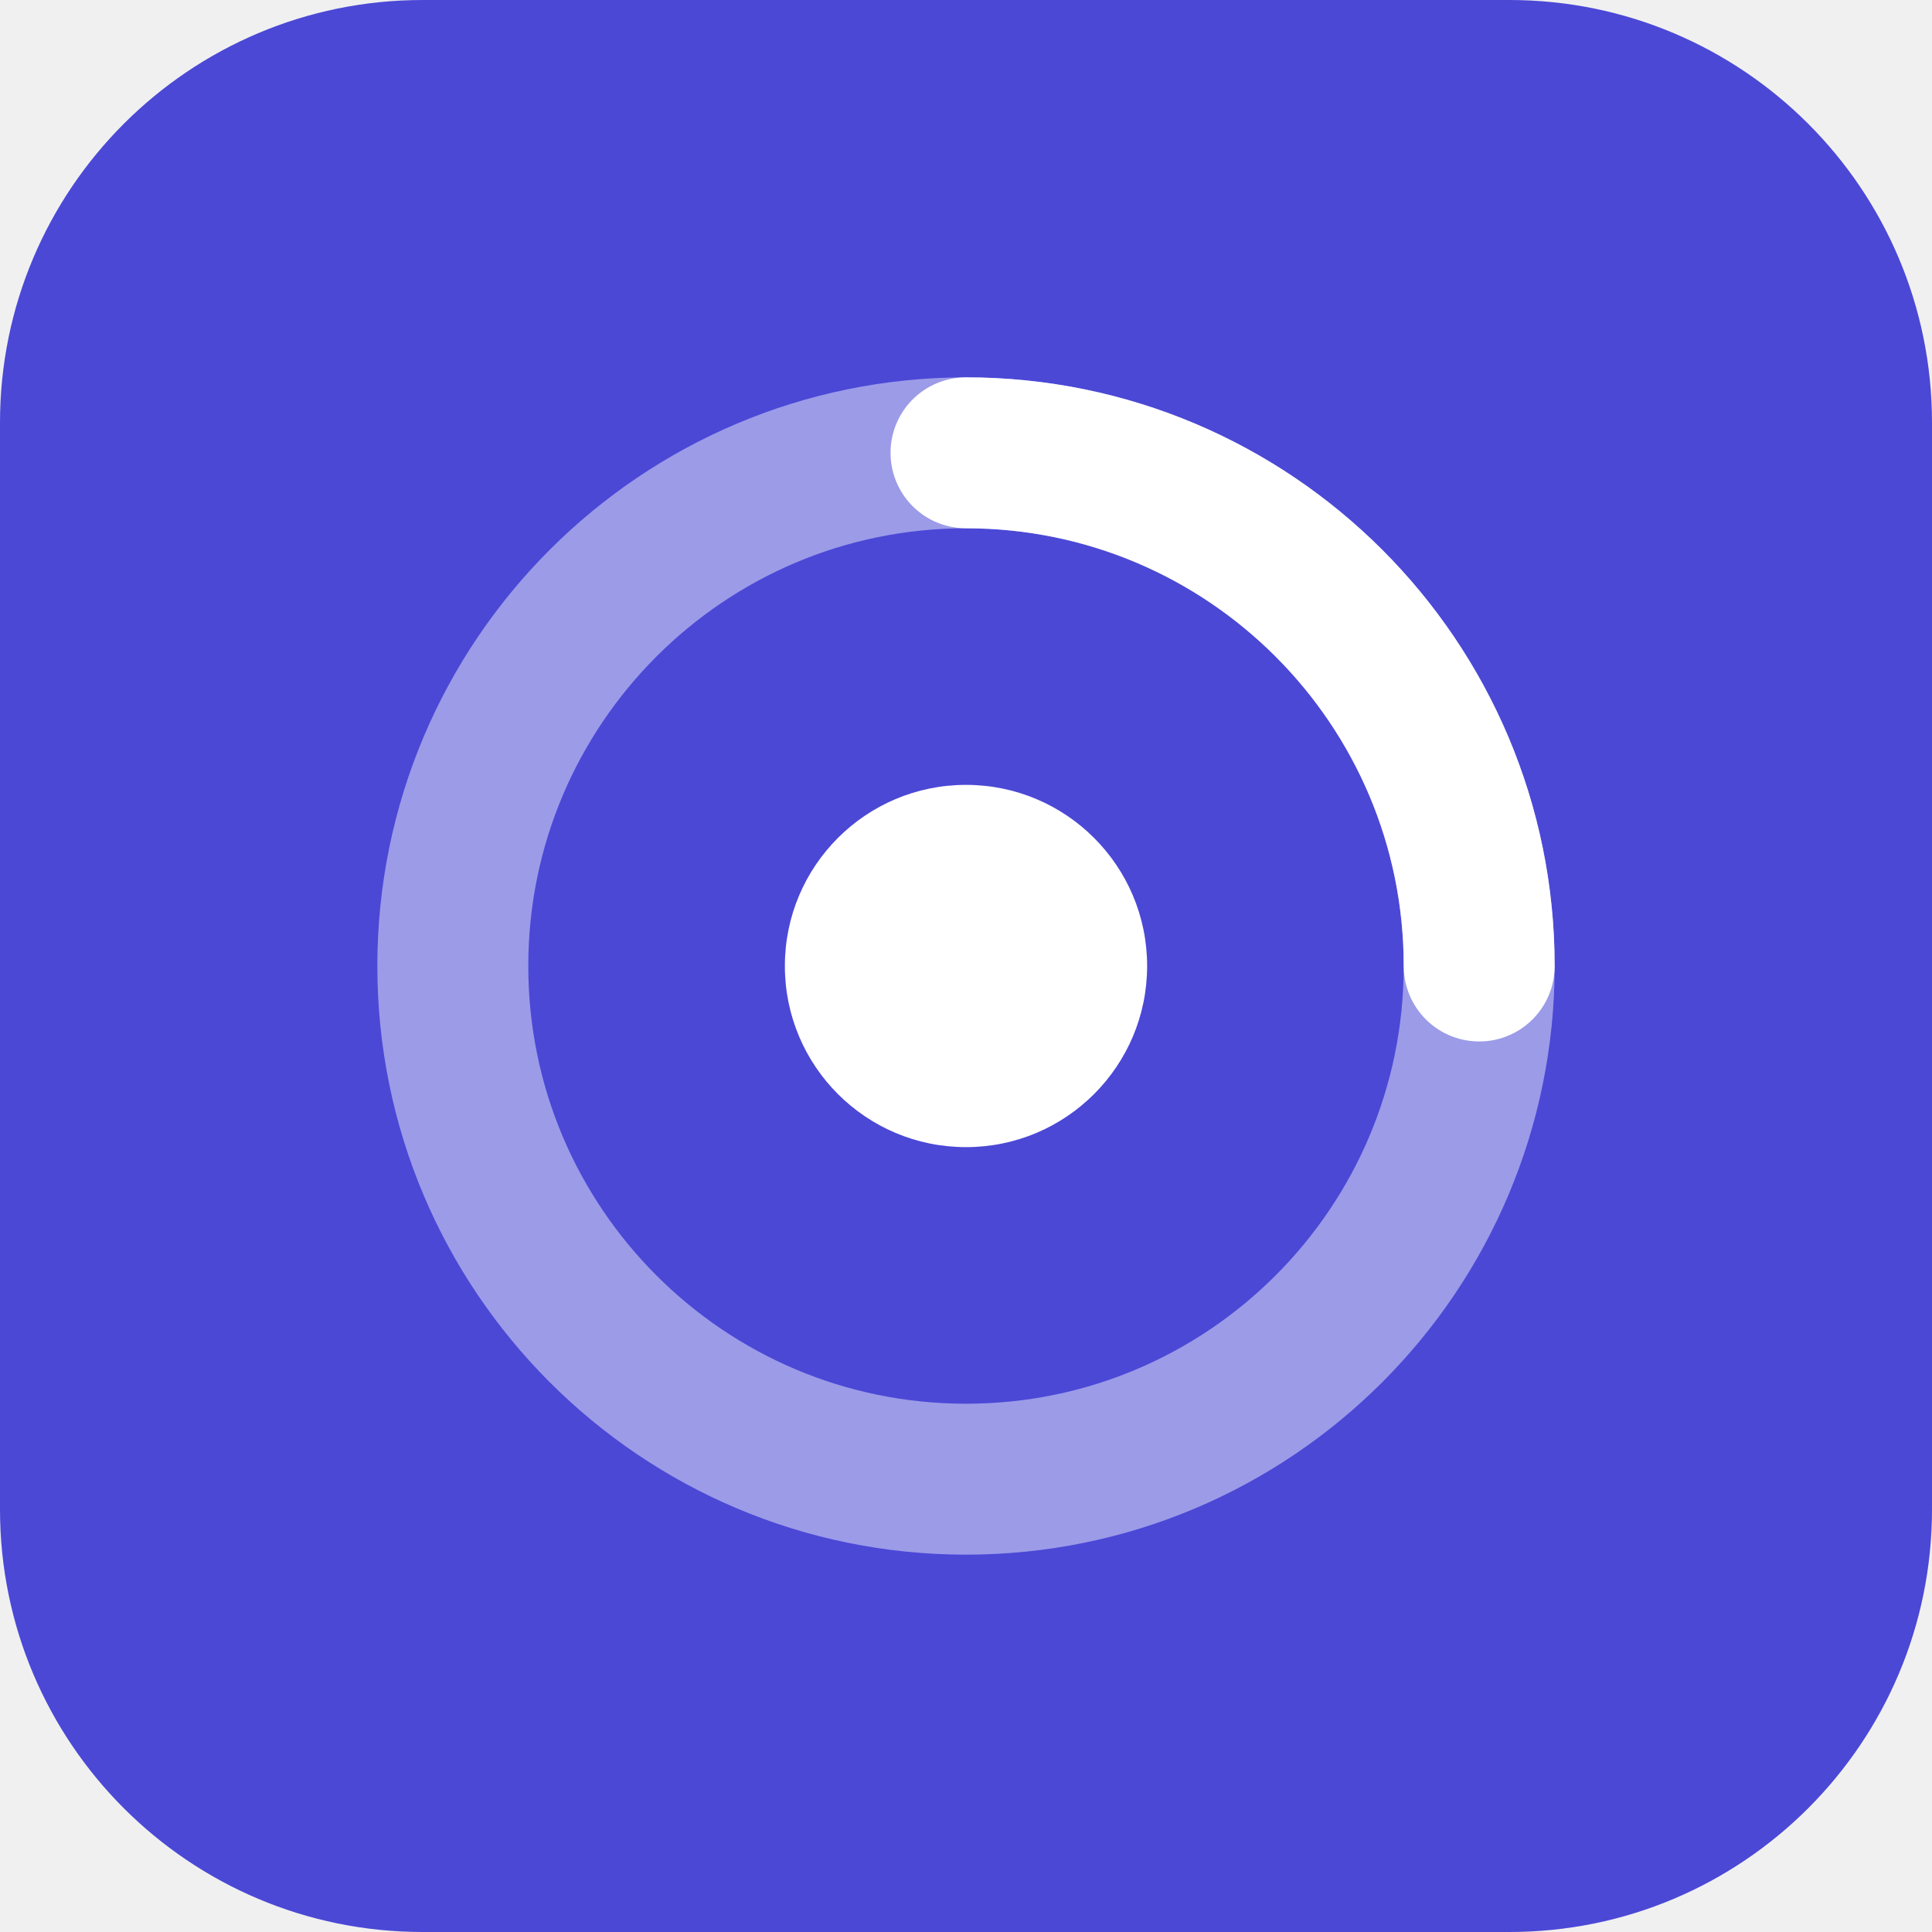
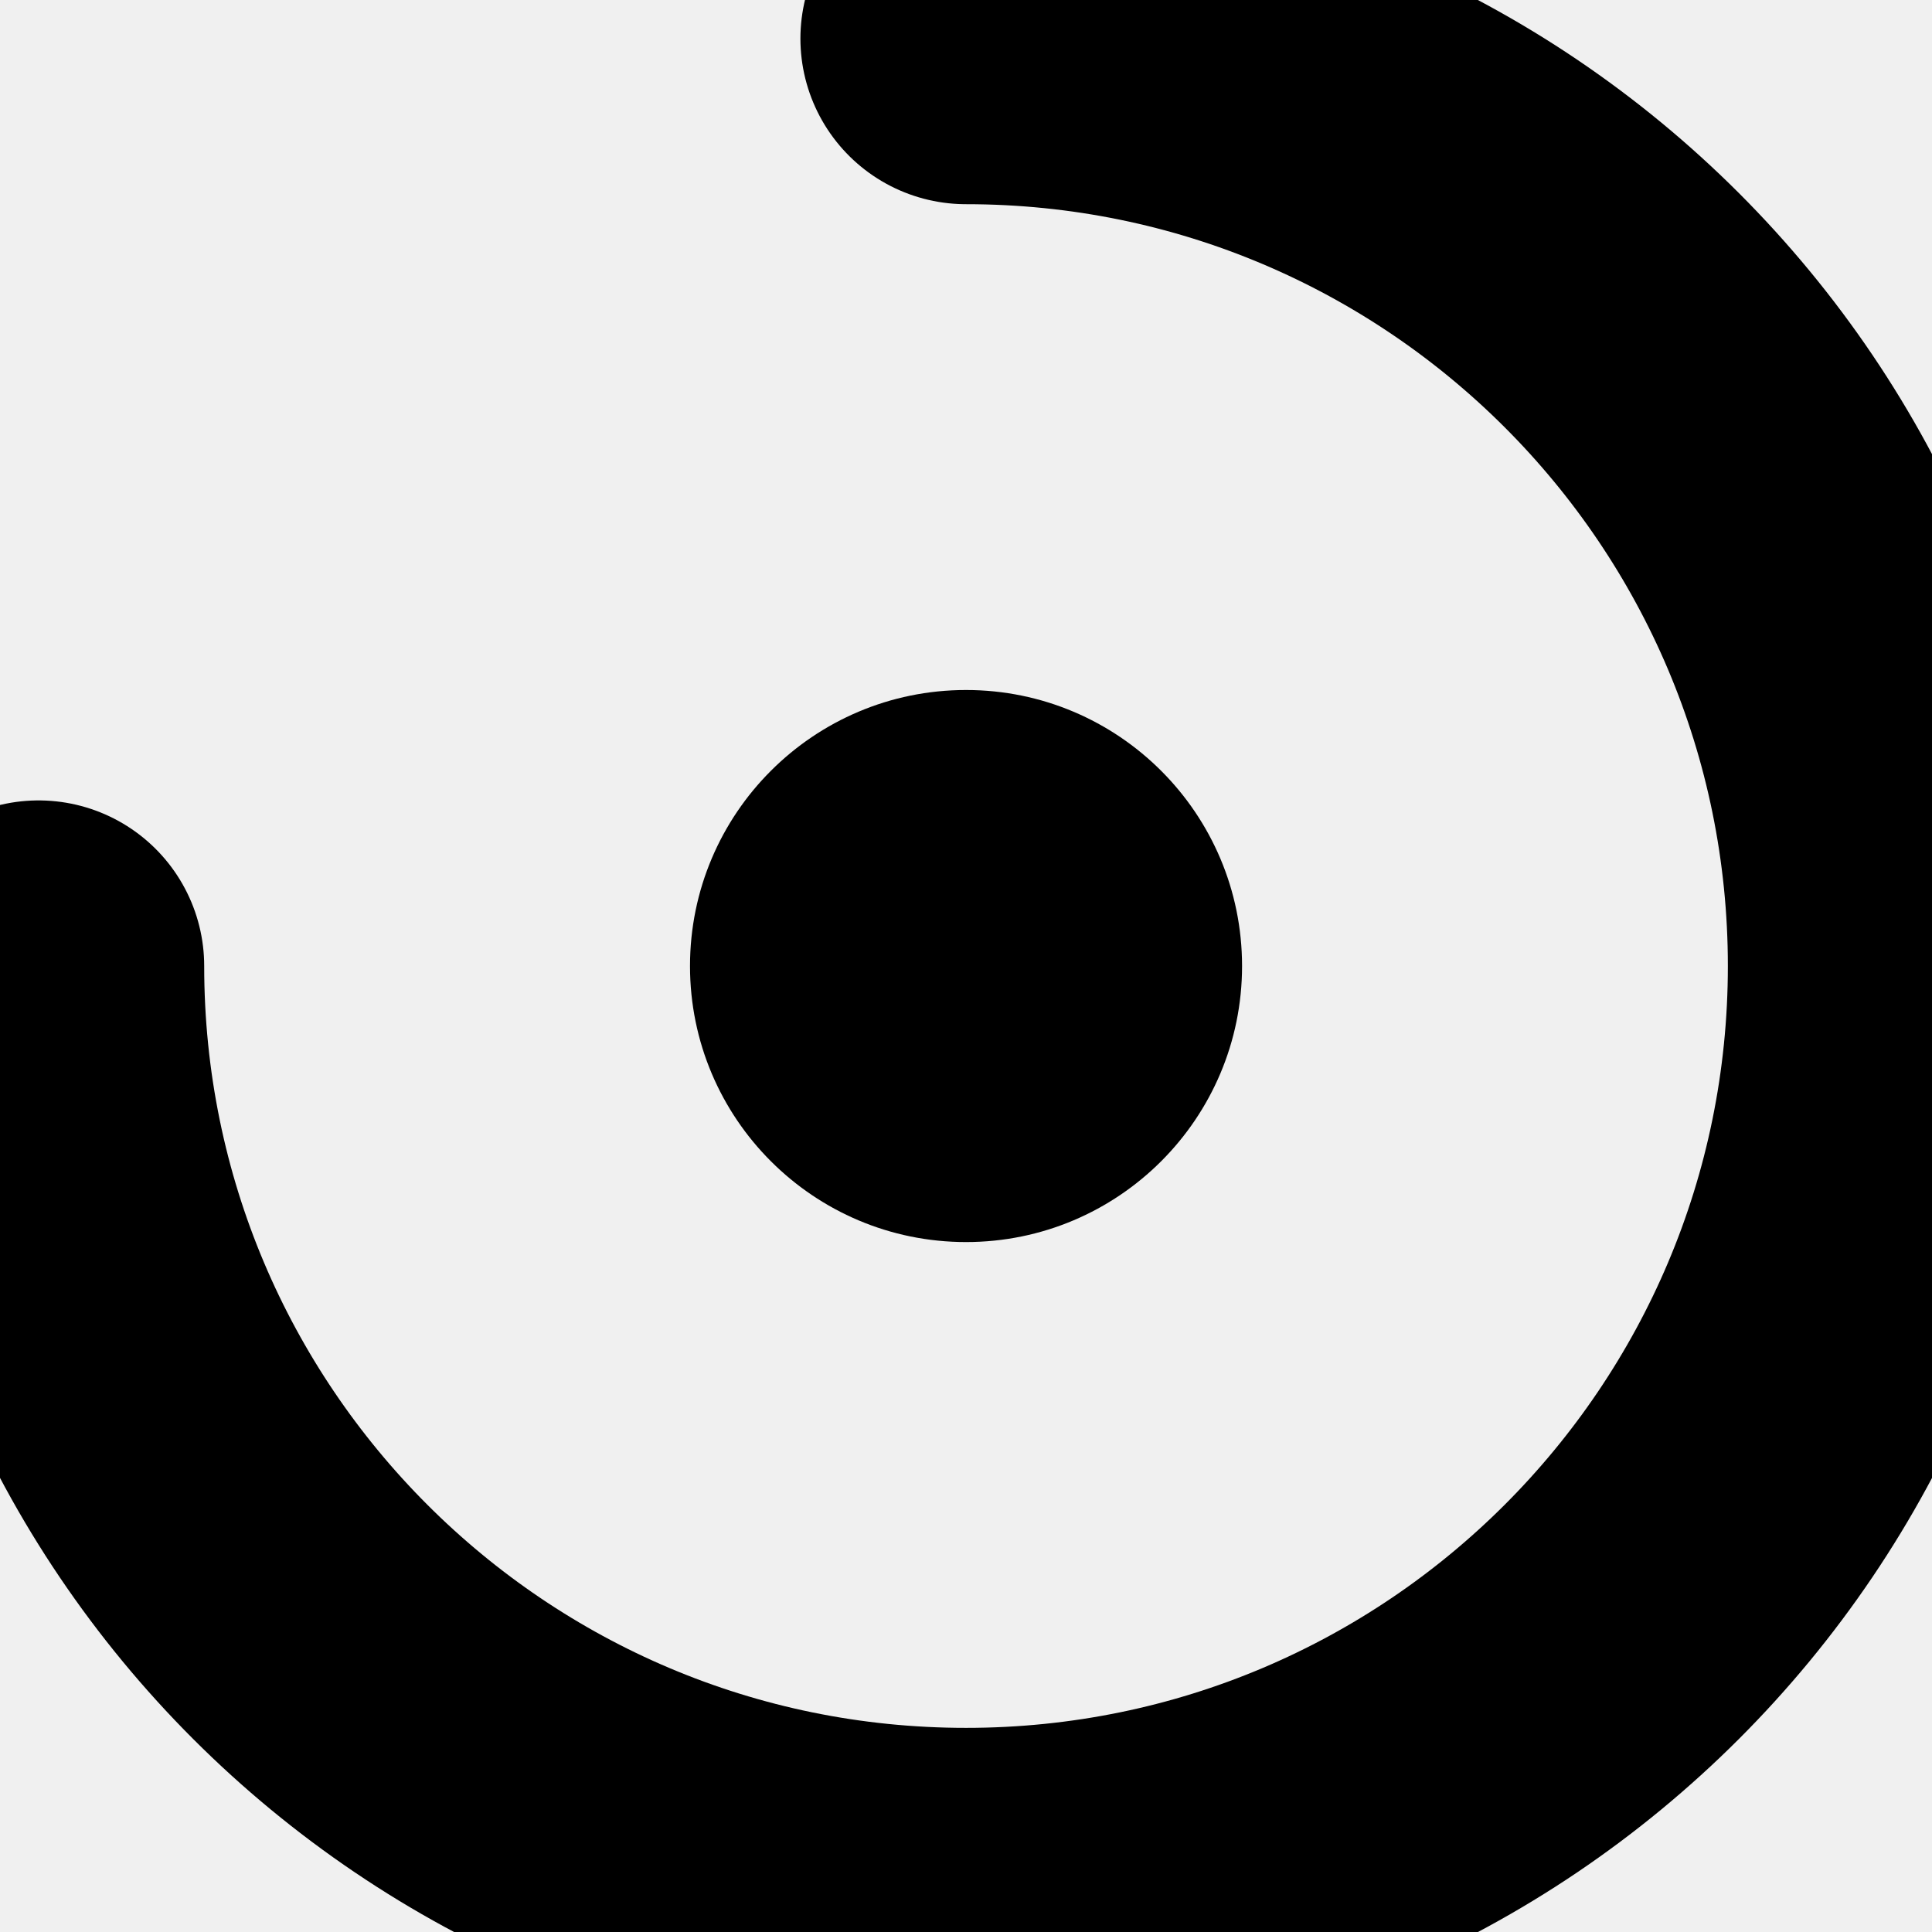
- <svg xmlns="http://www.w3.org/2000/svg" viewBox="0 0 64 64">
-   <rect width="64" height="64" rx="14" fill="#4b48d6" />
-   <circle cx="32" cy="32" r="17" fill="none" stroke="#fff" stroke-width="5" opacity=".45" />
-   <path d="M32 15a17 17 0 0 1 17 17" fill="none" stroke="#fff" stroke-width="5" stroke-linecap="round" />
-   <circle cx="32" cy="32" r="6" fill="#fff" />
+ <svg xmlns="http://www.w3.org/2000/svg" viewBox="0 0 256 256" width="256" height="256">
+   <g transform="translate(-59.26 -59.26) scale(1.463)">
+     <path d="M128 44 A84 84 0 1 1 44 128" fill="none" stroke="#000" stroke-width="30" stroke-linecap="round" />
+     <circle cx="128" cy="128" r="25" fill="#000" />
+   </g>
</svg>
